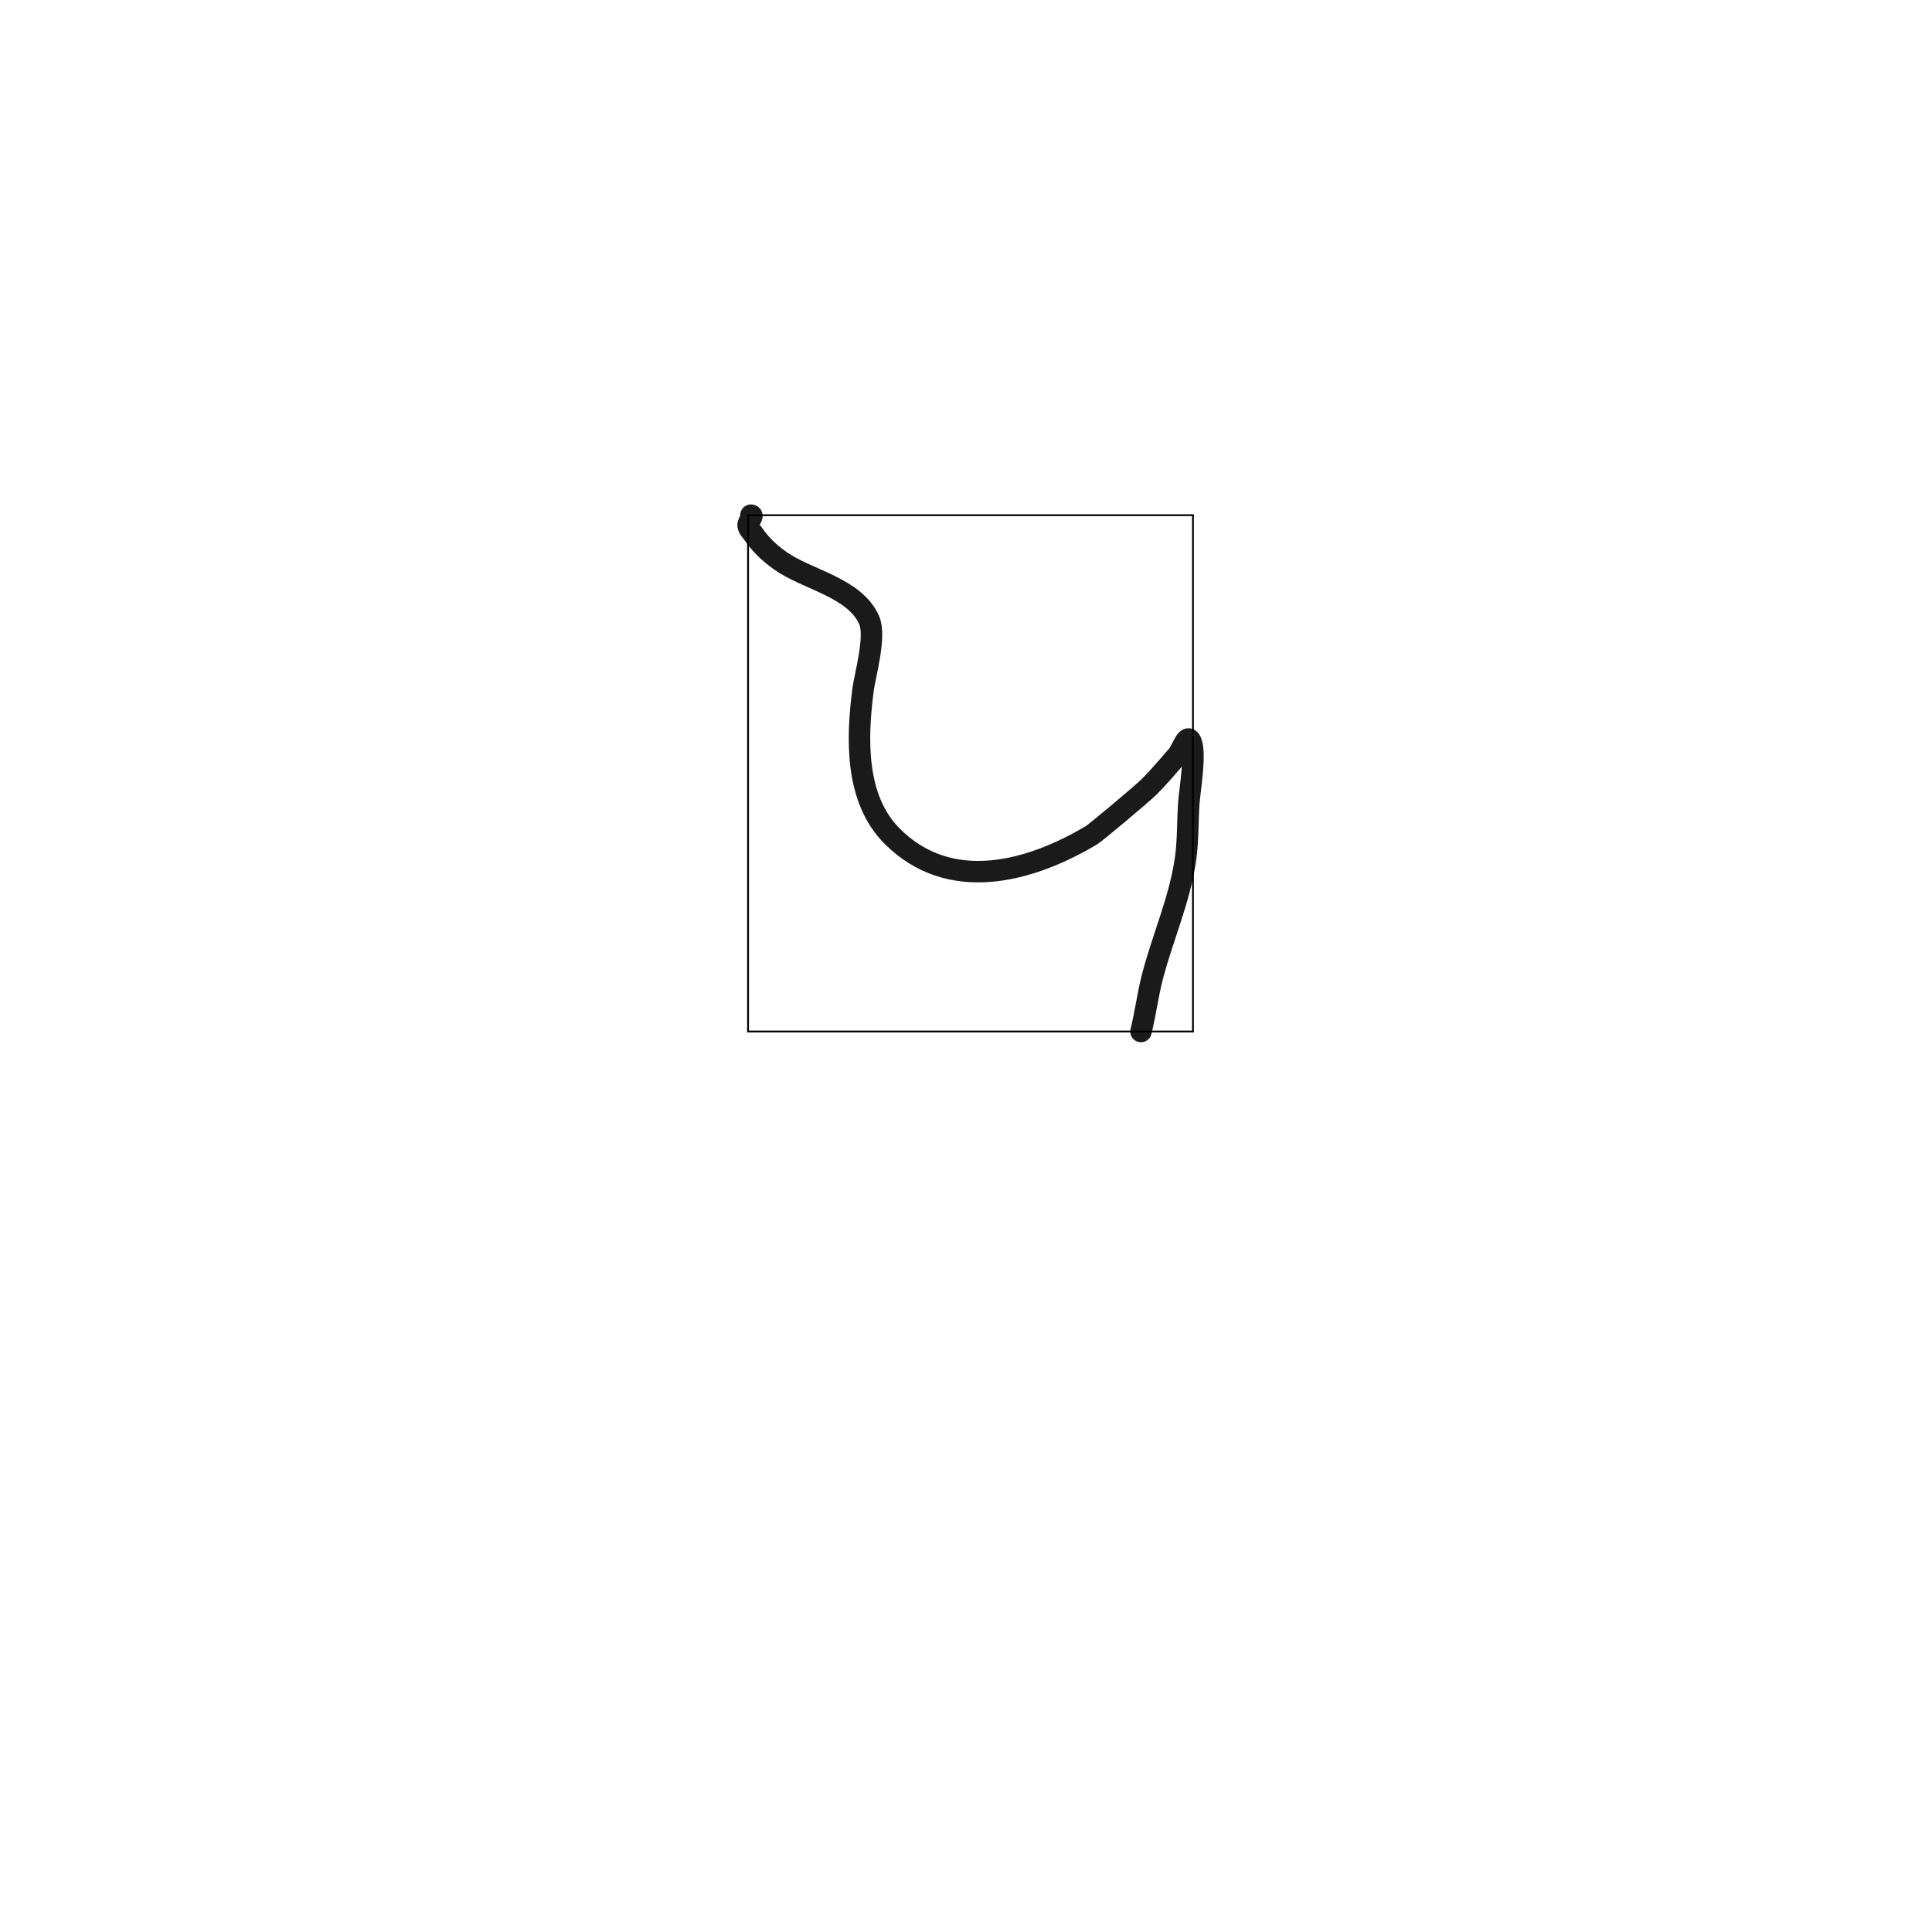
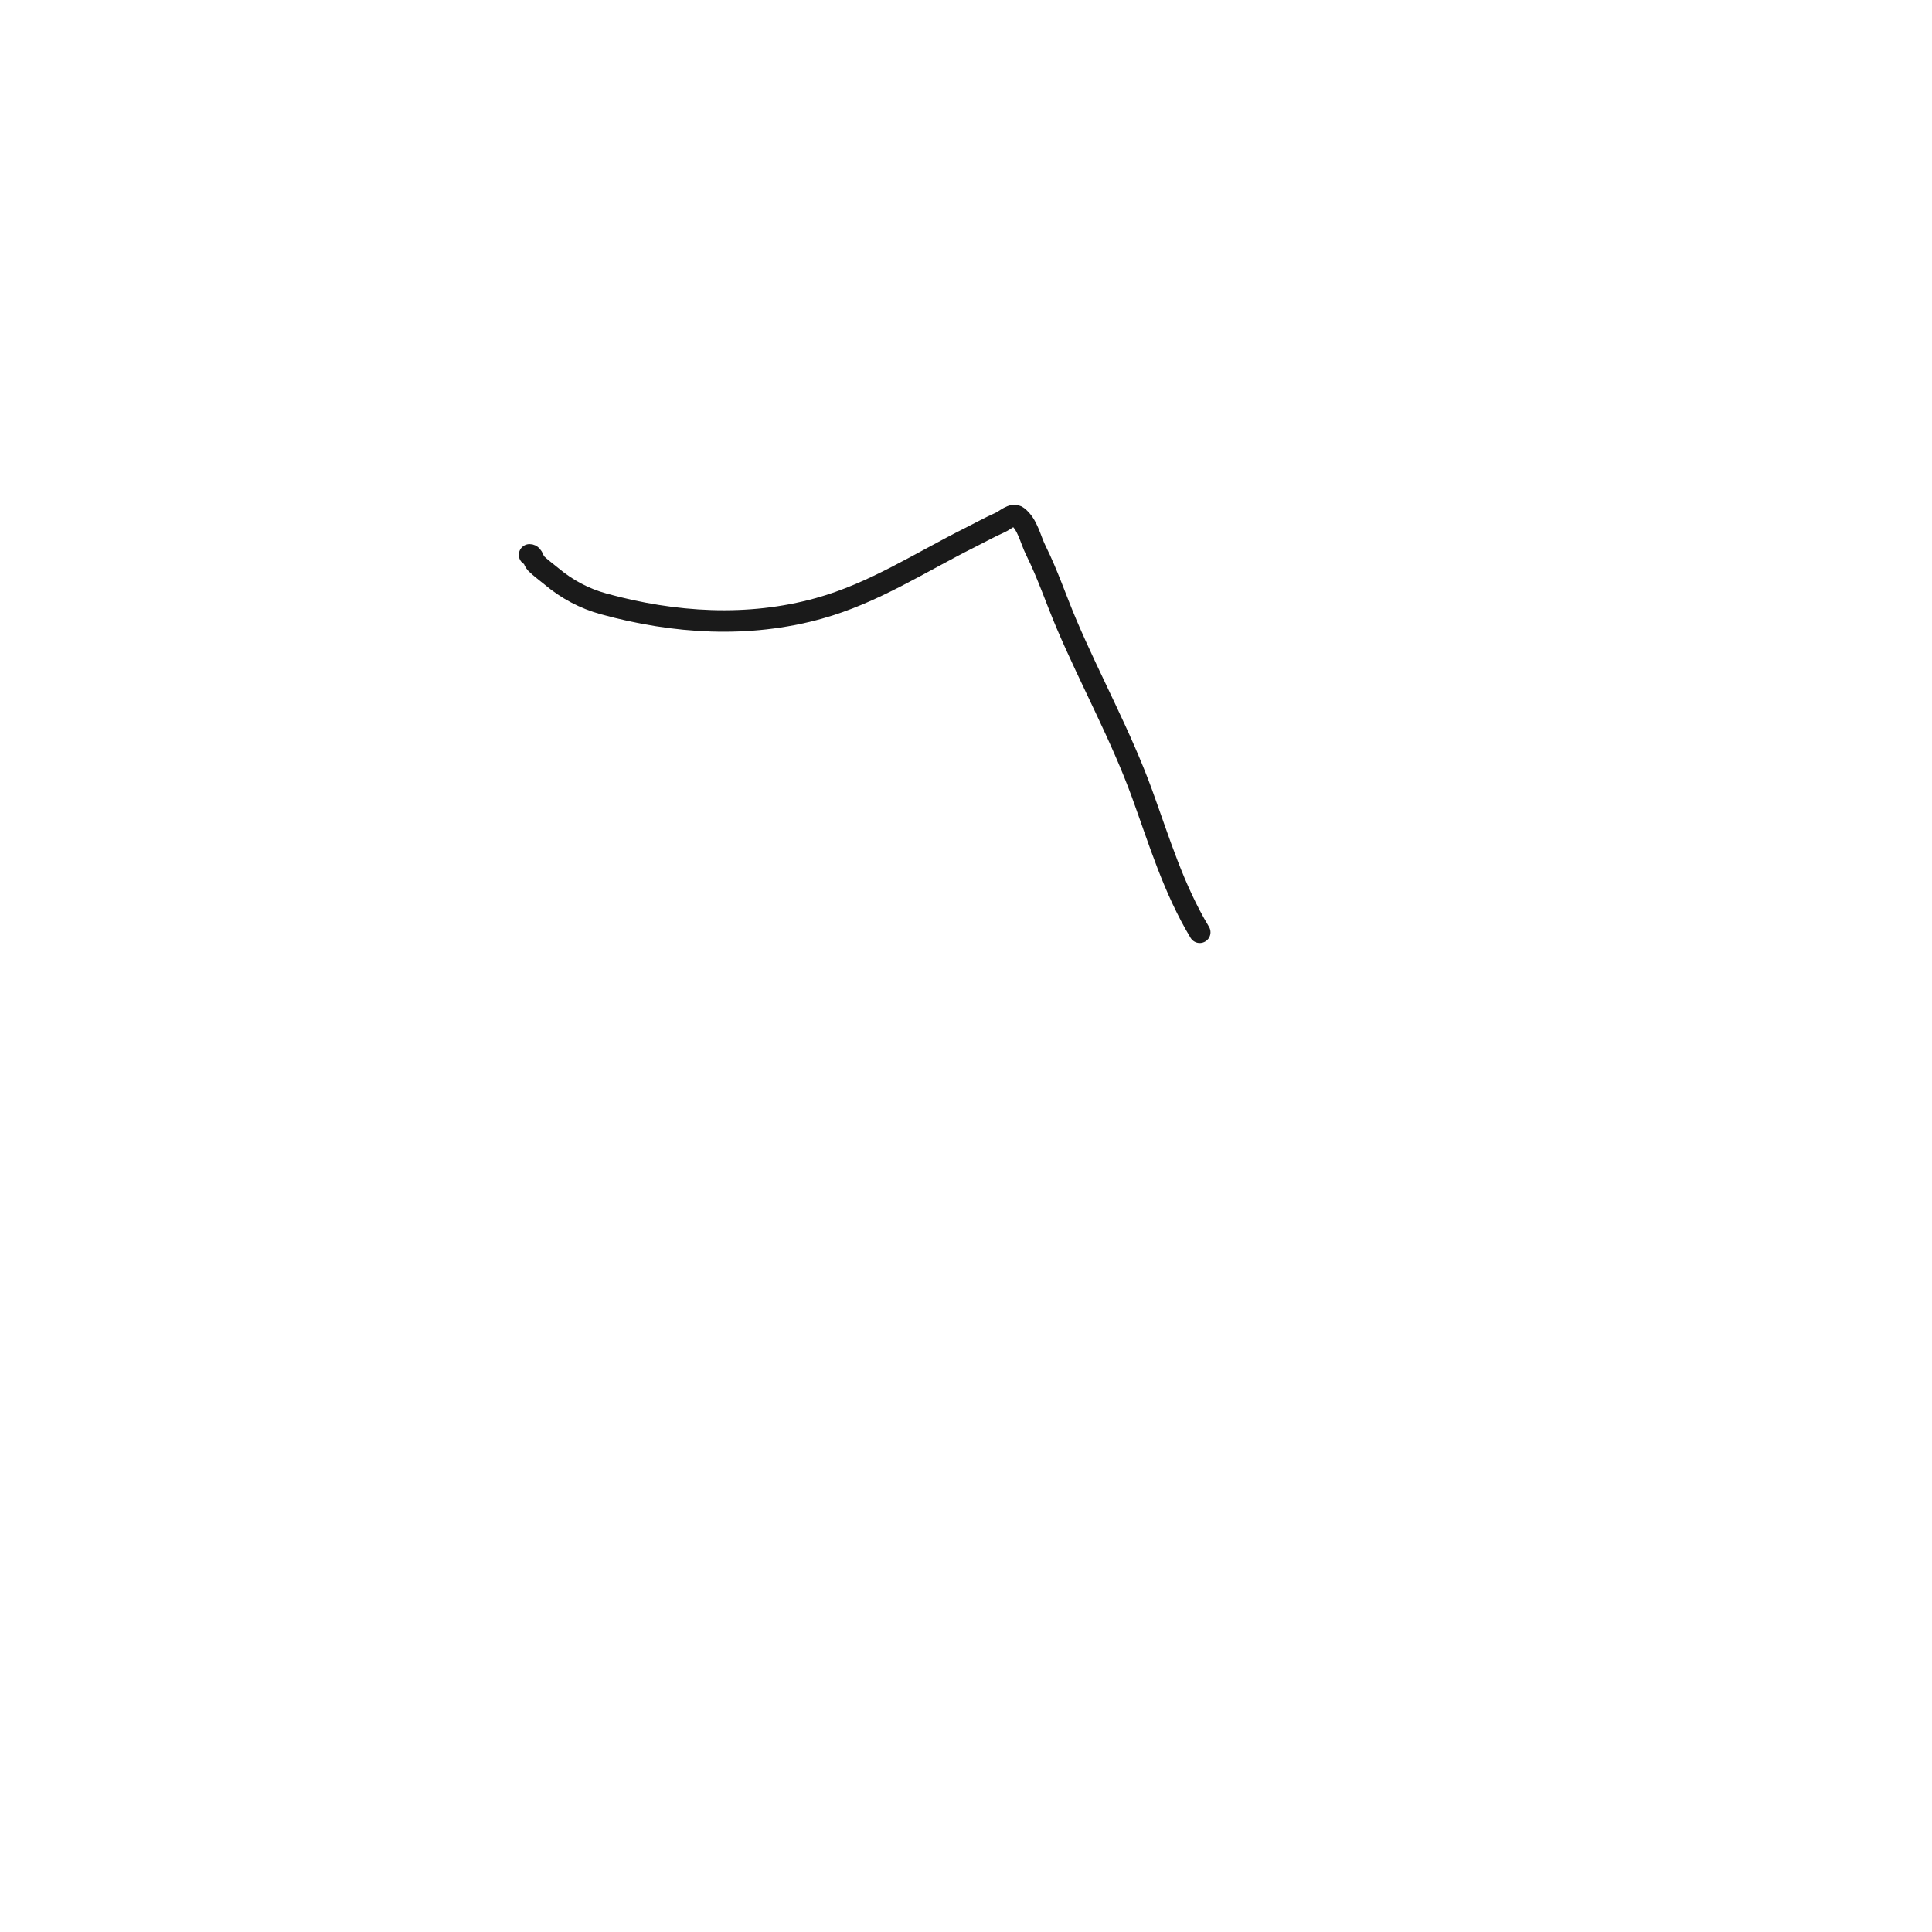
<svg xmlns="http://www.w3.org/2000/svg" version="1.1" width="1080" height="1080">
-   <g fill="none" fill-rule="nonzero" stroke="none" stroke-width="none" stroke-linecap="none" stroke-linejoin="none" stroke-miterlimit="10" stroke-dasharray="" stroke-dashoffset="0" font-family="none" font-weight="none" font-size="none" text-anchor="none" style="mix-blend-mode: normal">
-     <path d="M419.767,287.992c1.992,0 -1.838,3.782 -1.586,5.758c0.237,1.854 1.879,3.235 2.932,4.779c4.045,5.934 9.196,10.777 15.06,14.917c15.23,10.753 41.663,14.897 49.72,33.277c3.933,8.974 -2.436,31.16 -3.396,38.511c-3.547,27.152 -4.778,61.207 16.273,82.247c32.253,32.237 76.965,19.946 111.484,-0.653c2.056,-1.227 28.092,-22.948 32.293,-27.165c5.47,-5.489 10.44,-11.456 15.552,-17.279c2.477,-2.822 5.131,-11.78 7.21,-8.653c3.678,5.529 -0.215,27.638 -0.735,34.972c-0.72,10.153 -0.381,20.398 -1.723,30.487c-3.077,23.121 -12.898,44.636 -18.667,66.939c-2.6,10.051 -3.852,20.415 -6.37,30.487" stroke="#181818" stroke-width="12" stroke-linecap="round" stroke-linejoin="round" opacity="0.99" />
-     <path d="M418.169,576.618v-288.626h248.704v288.626z" data-paper-data="{&quot;state&quot;:&quot;moving&quot;}" stroke="#000000" stroke-width="1" stroke-linecap="butt" stroke-linejoin="miter" />
+   <g fill="none" fill-rule="nonzero" stroke="#181818" stroke-width="12" stroke-linecap="round" stroke-linejoin="round" stroke-miterlimit="10" stroke-dasharray="" stroke-dashoffset="0" font-family="none" font-weight="none" font-size="none" text-anchor="none" style="mix-blend-mode: normal">
+     <path d="M296.021,310.156c1.992,0 2.162,3.385 3.585,4.779c2.682,2.628 5.777,4.798 8.653,7.21c8.655,7.26 18.301,12.434 29.32,15.464c39.226,10.787 80.605,13.476 120.133,2.486c30.739,-8.546 56.575,-25.636 84.582,-39.632c5.558,-2.777 10.987,-5.828 16.673,-8.332c3.184,-1.402 7.132,-5.491 9.881,-3.359c5.669,4.396 7.022,12.519 10.216,18.943c6.618,13.309 11.323,27.486 17.142,41.163c13.485,31.699 30.45,62.41 42.22,94.825c9.733,26.806 17.585,53.059 32.247,77.459" opacity="0.99" />
  </g>
</svg>
